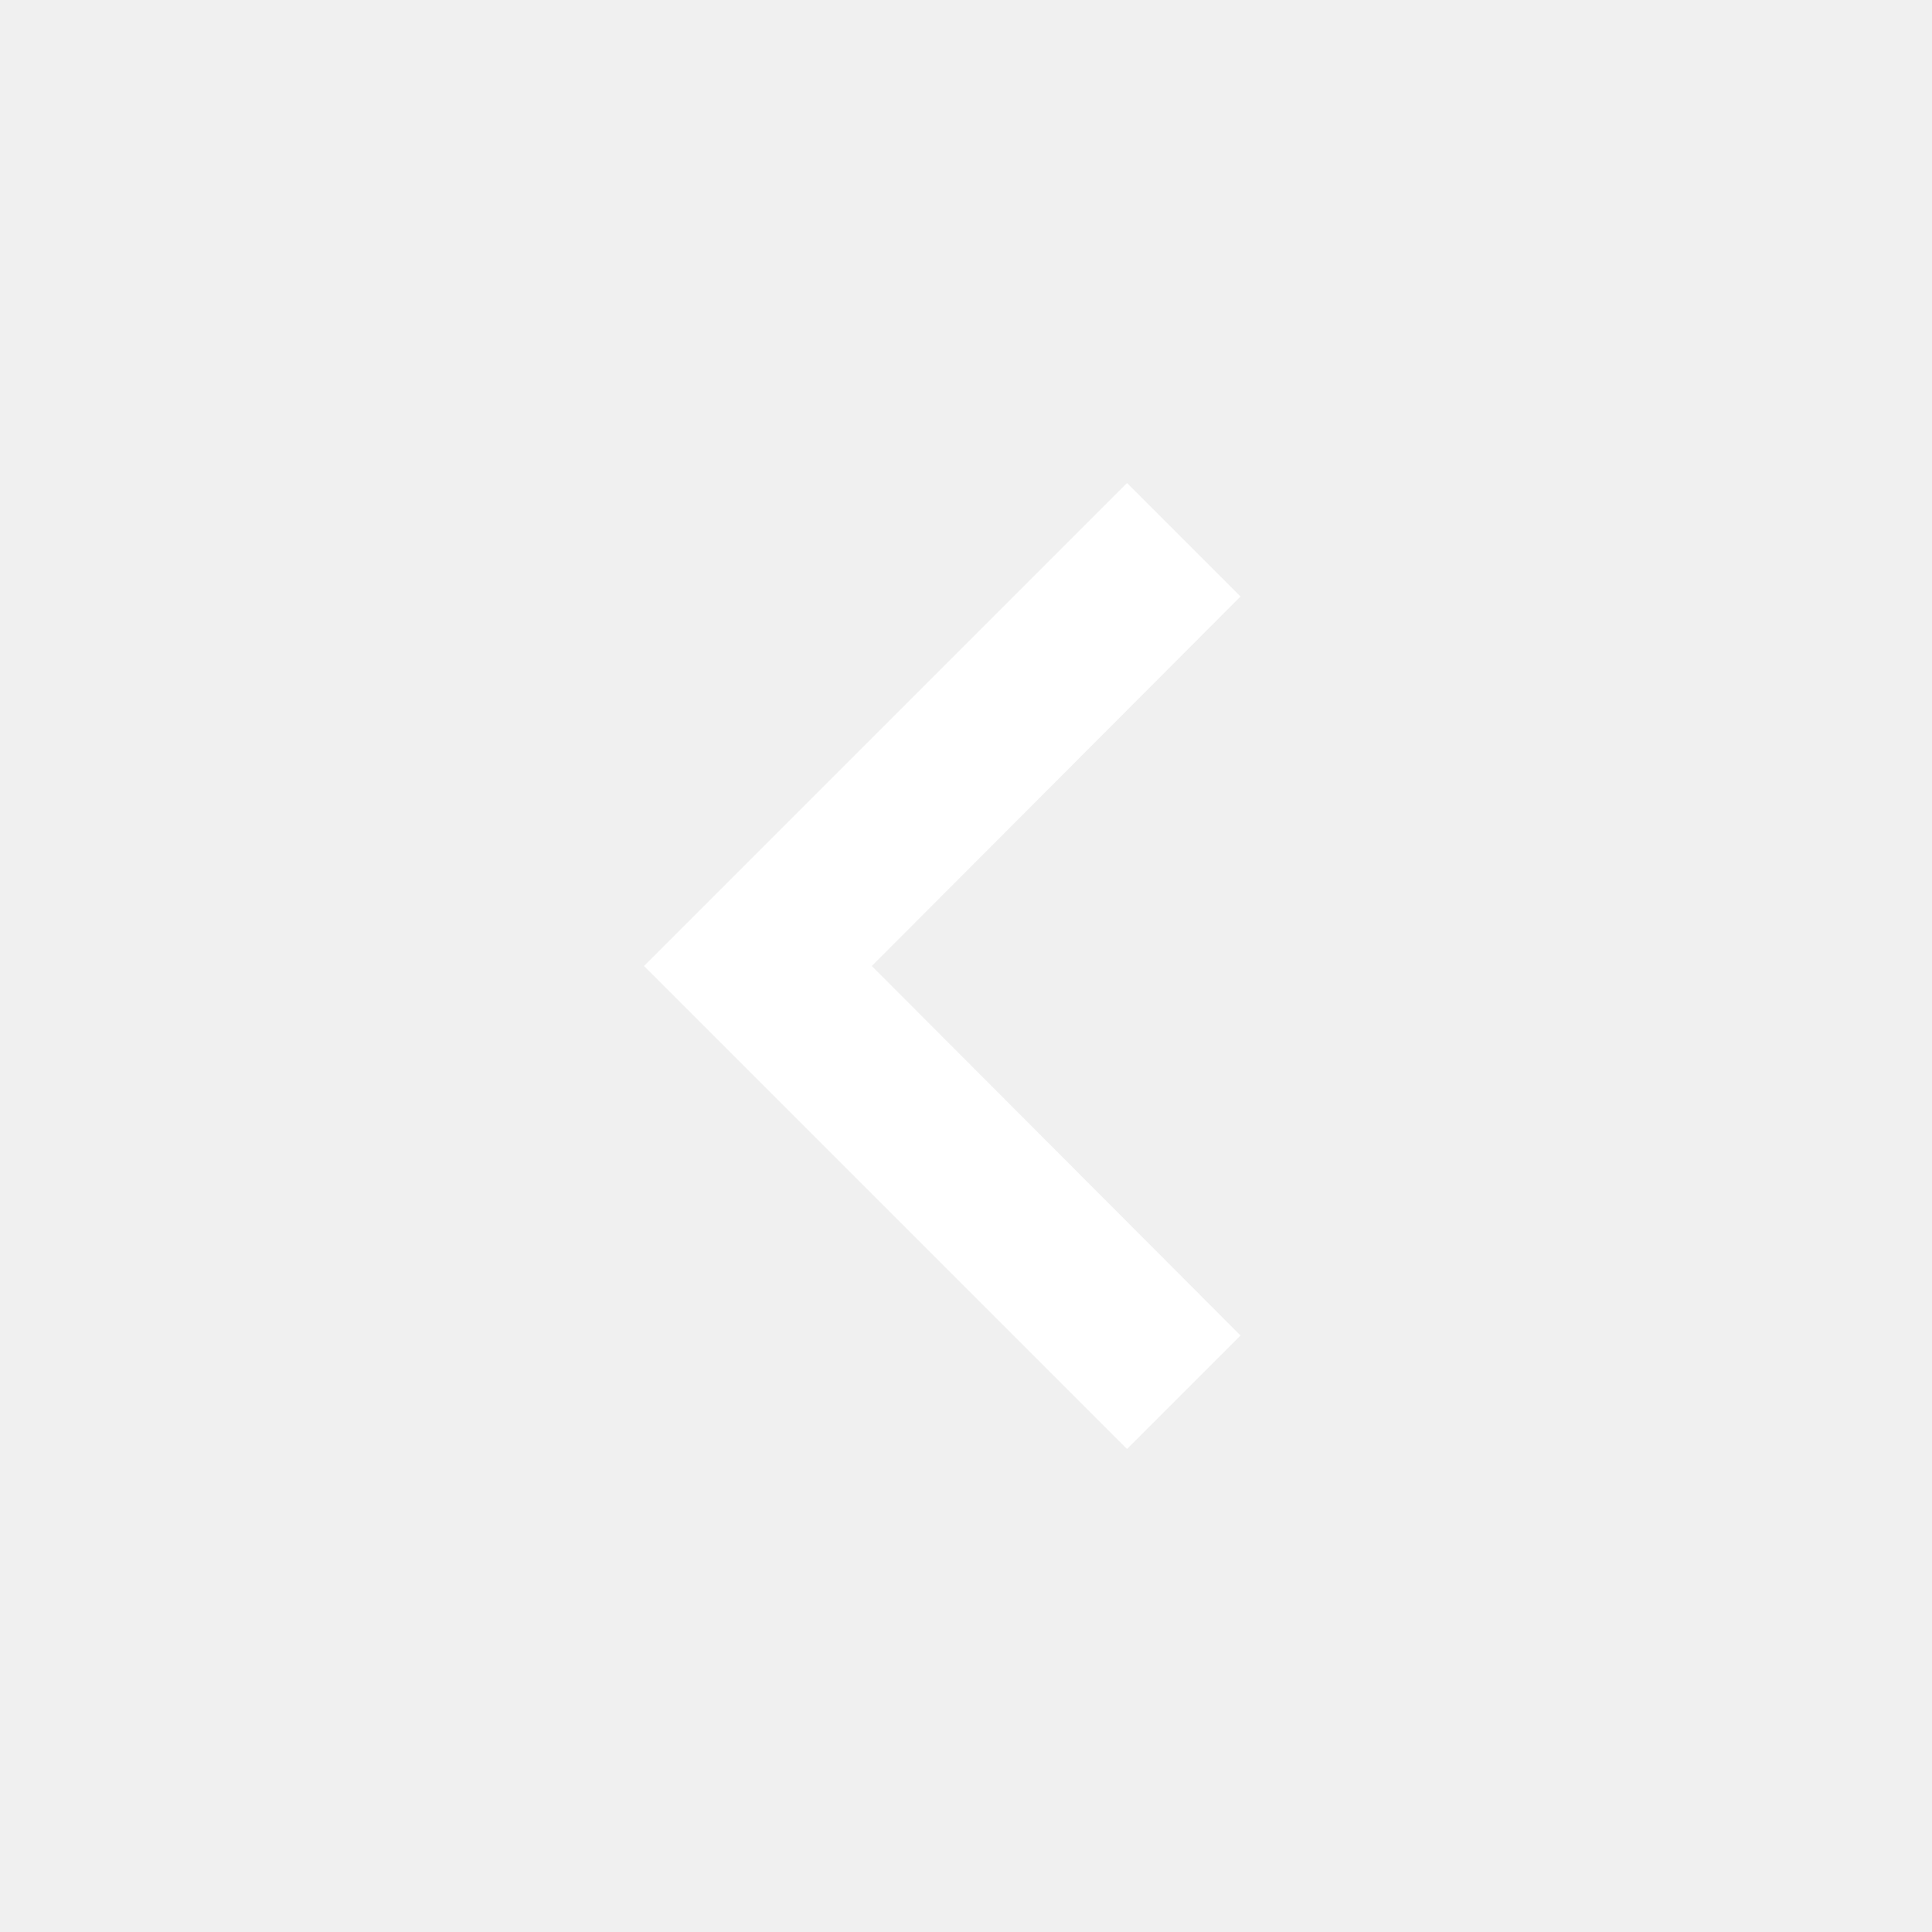
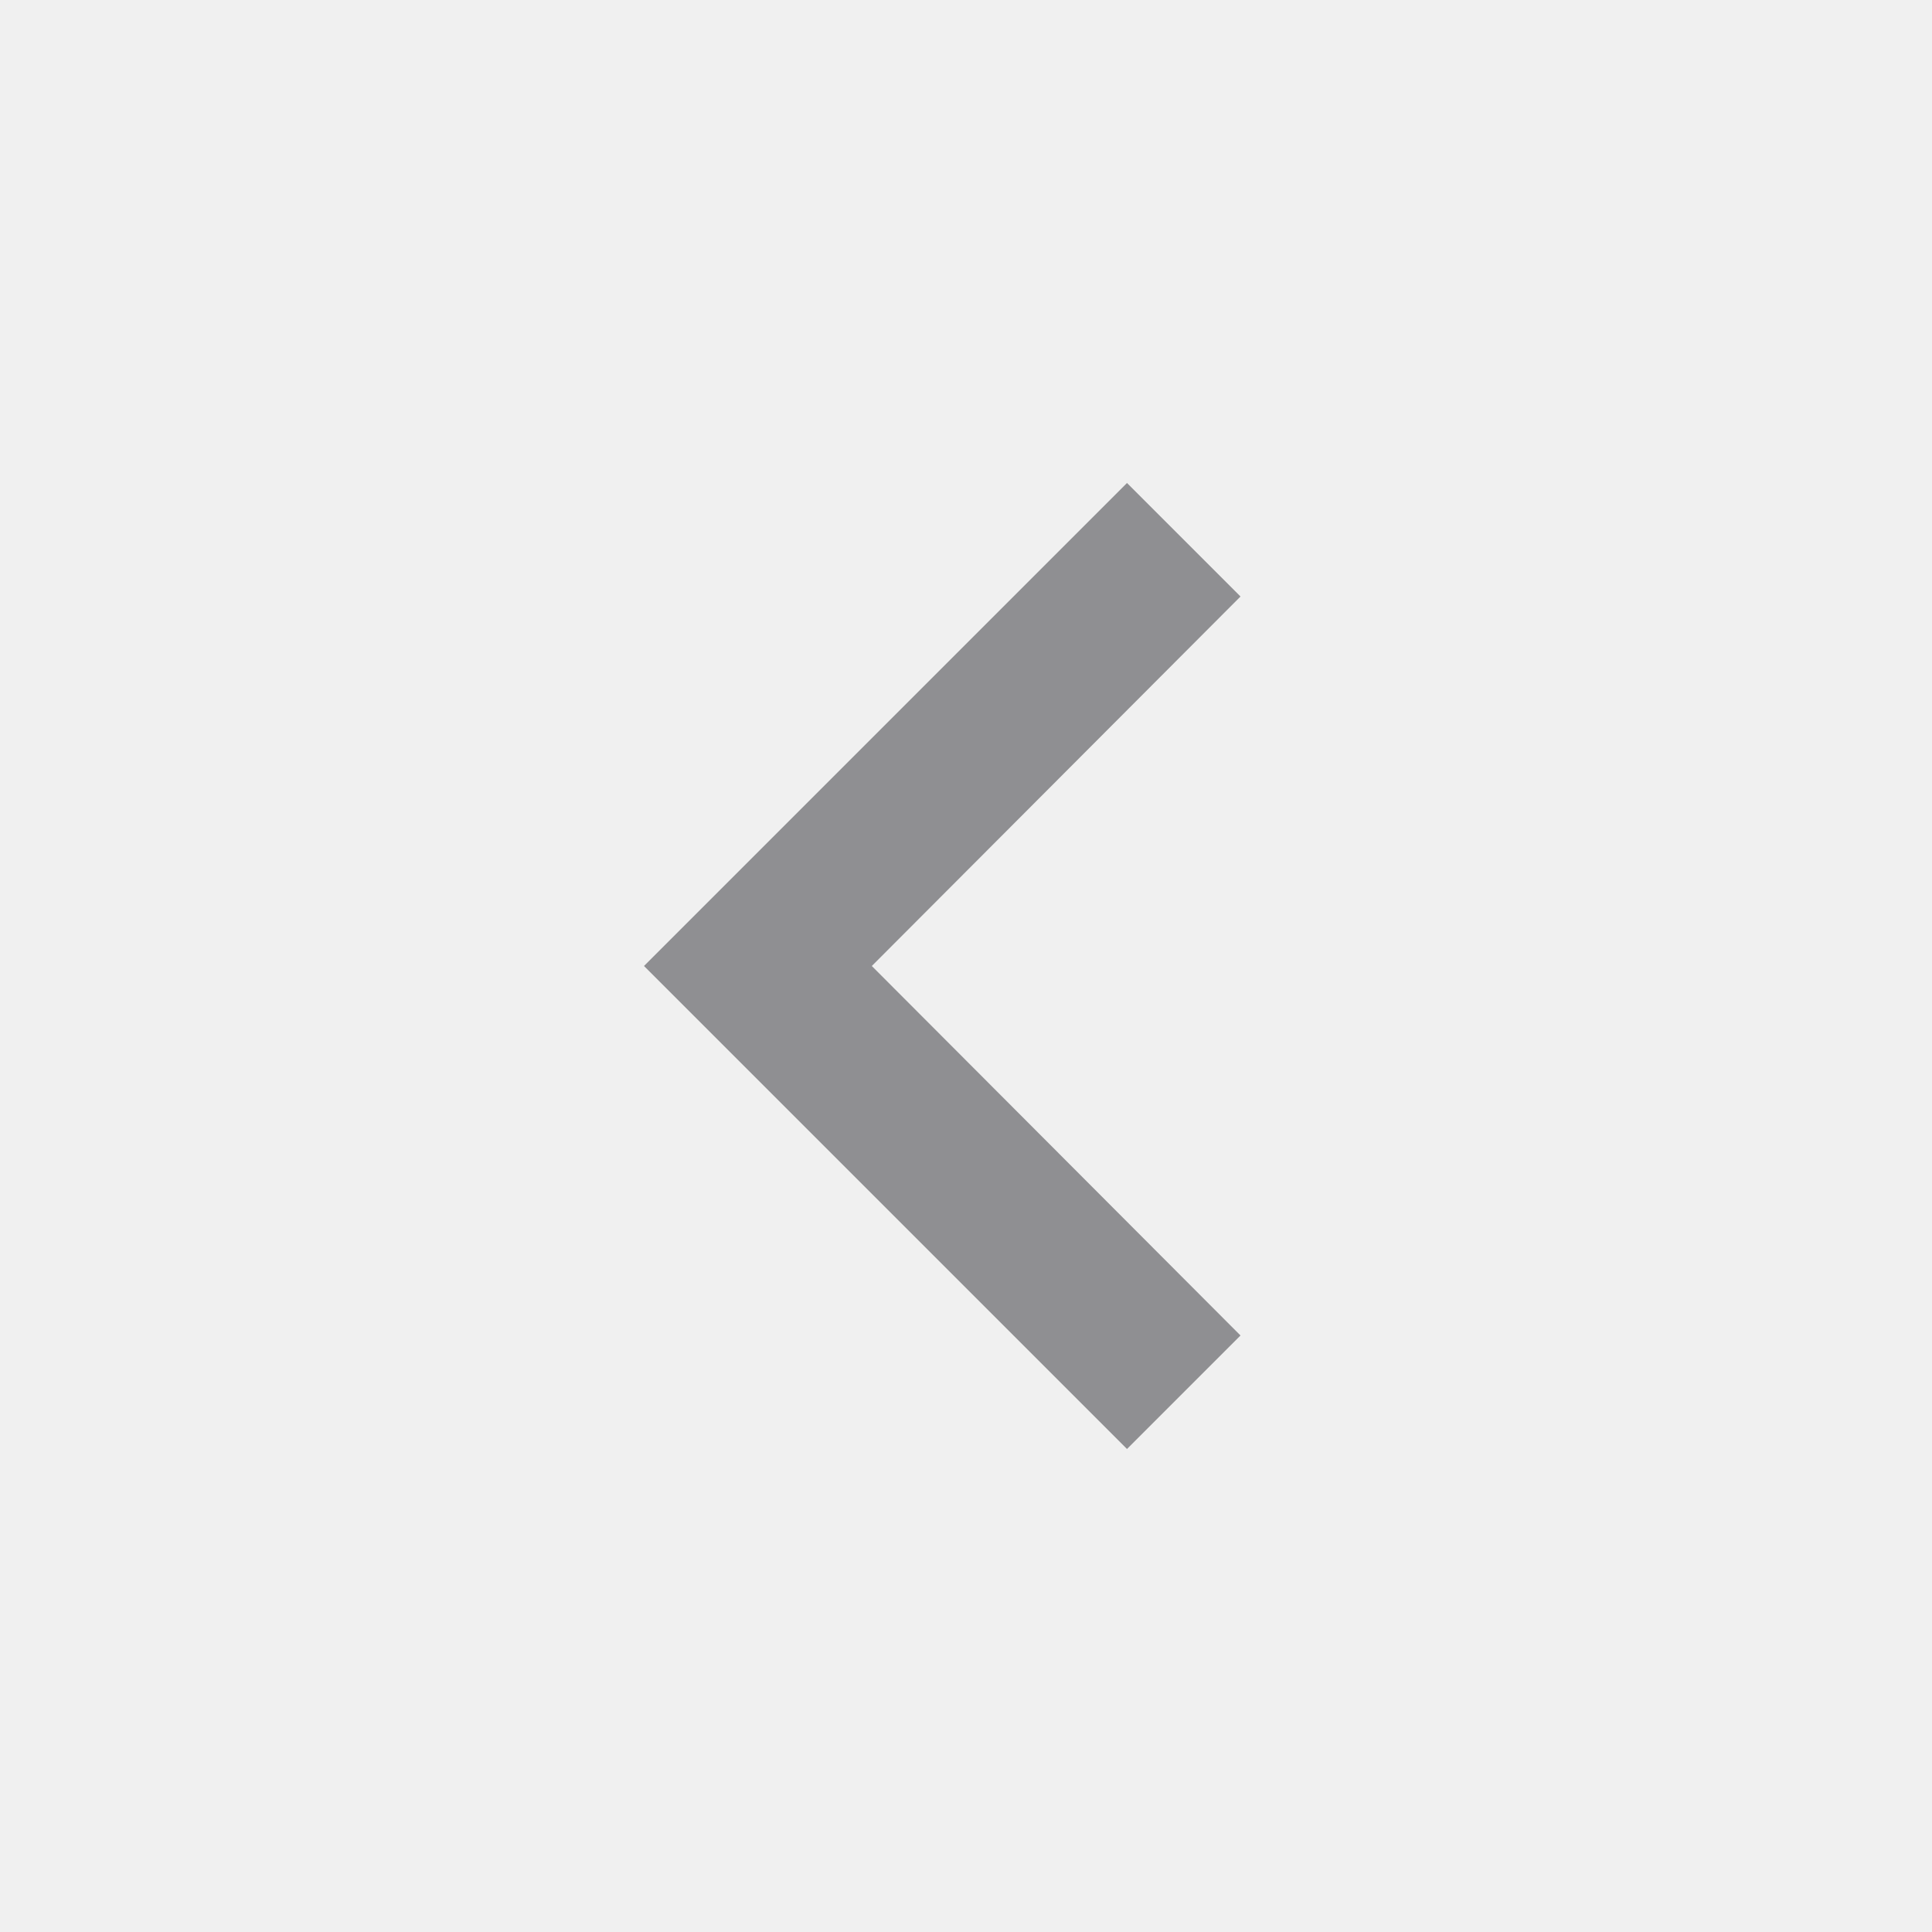
<svg xmlns="http://www.w3.org/2000/svg" width="24" height="24" viewBox="0 0 24 24">
-   <path fill="#fff" d="M15.41 7.41L14 6l-6 6 6 6 1.41-1.41L10.83 12z" />
+   <path fill="#8f8f92" d="M15.41 7.41L14 6l-6 6 6 6 1.41-1.41L10.83 12z" />
  <path d="M0 0h24v24H0z" fill="none" />
</svg>
